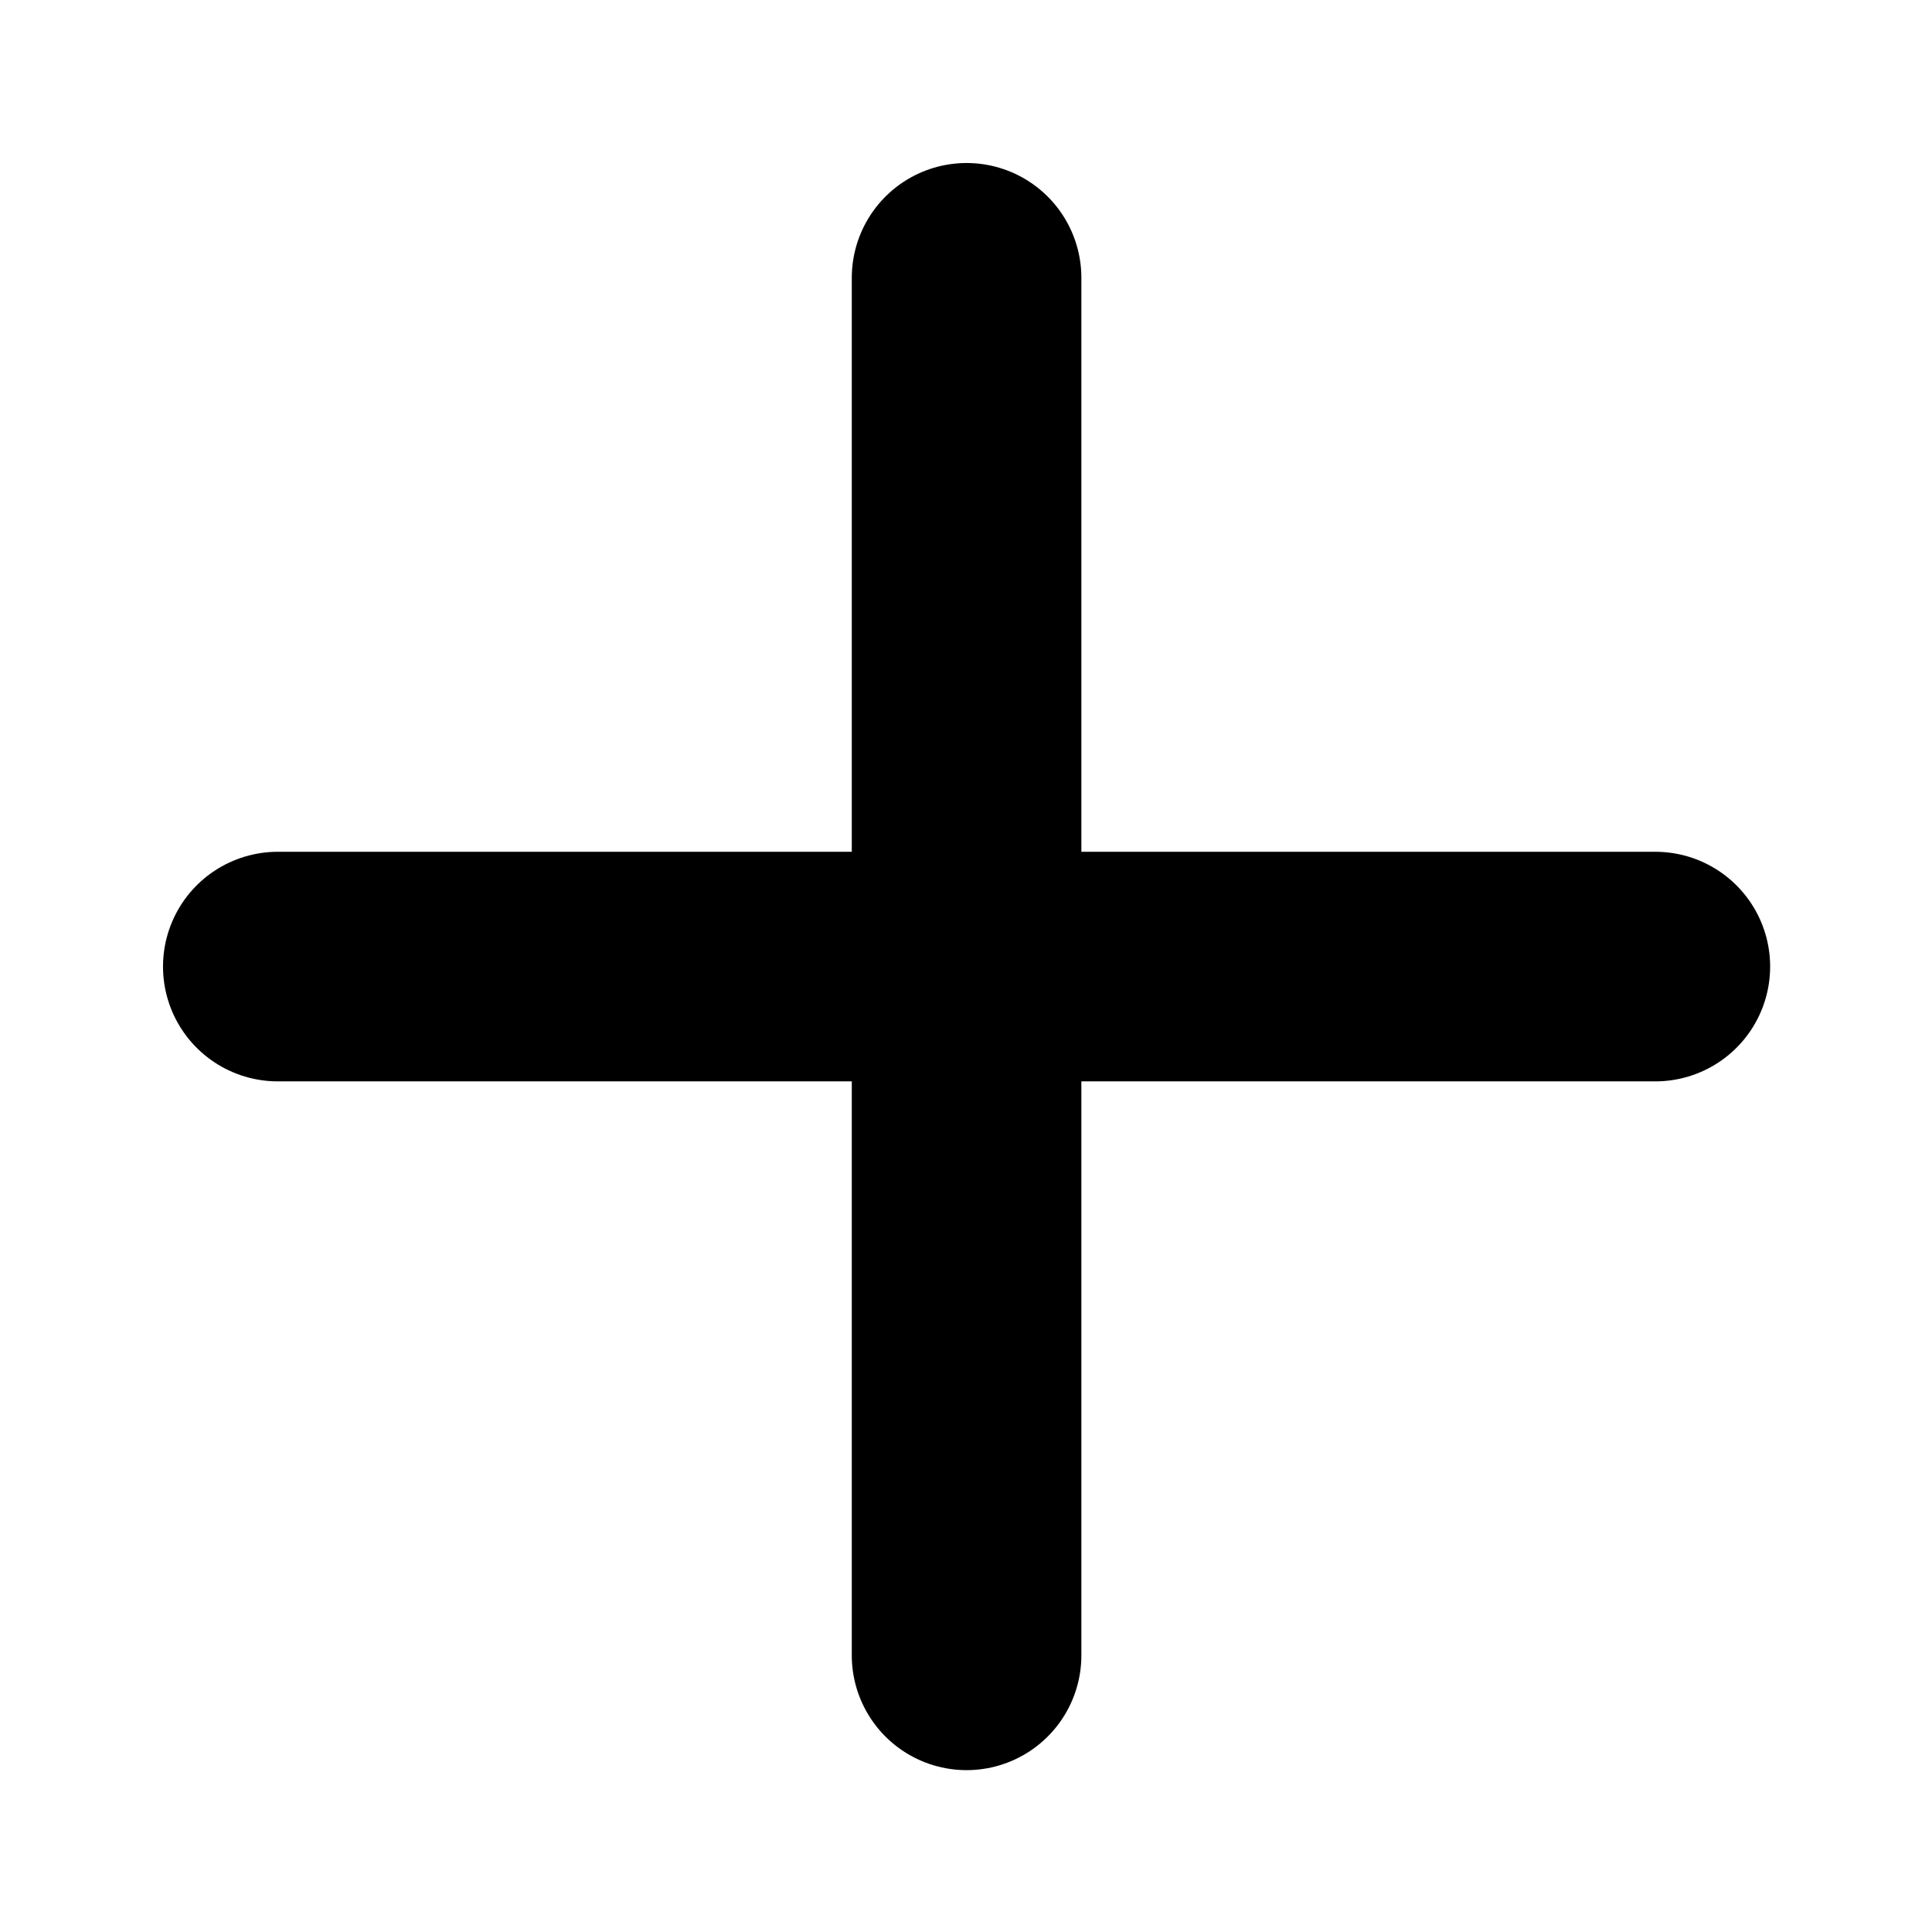
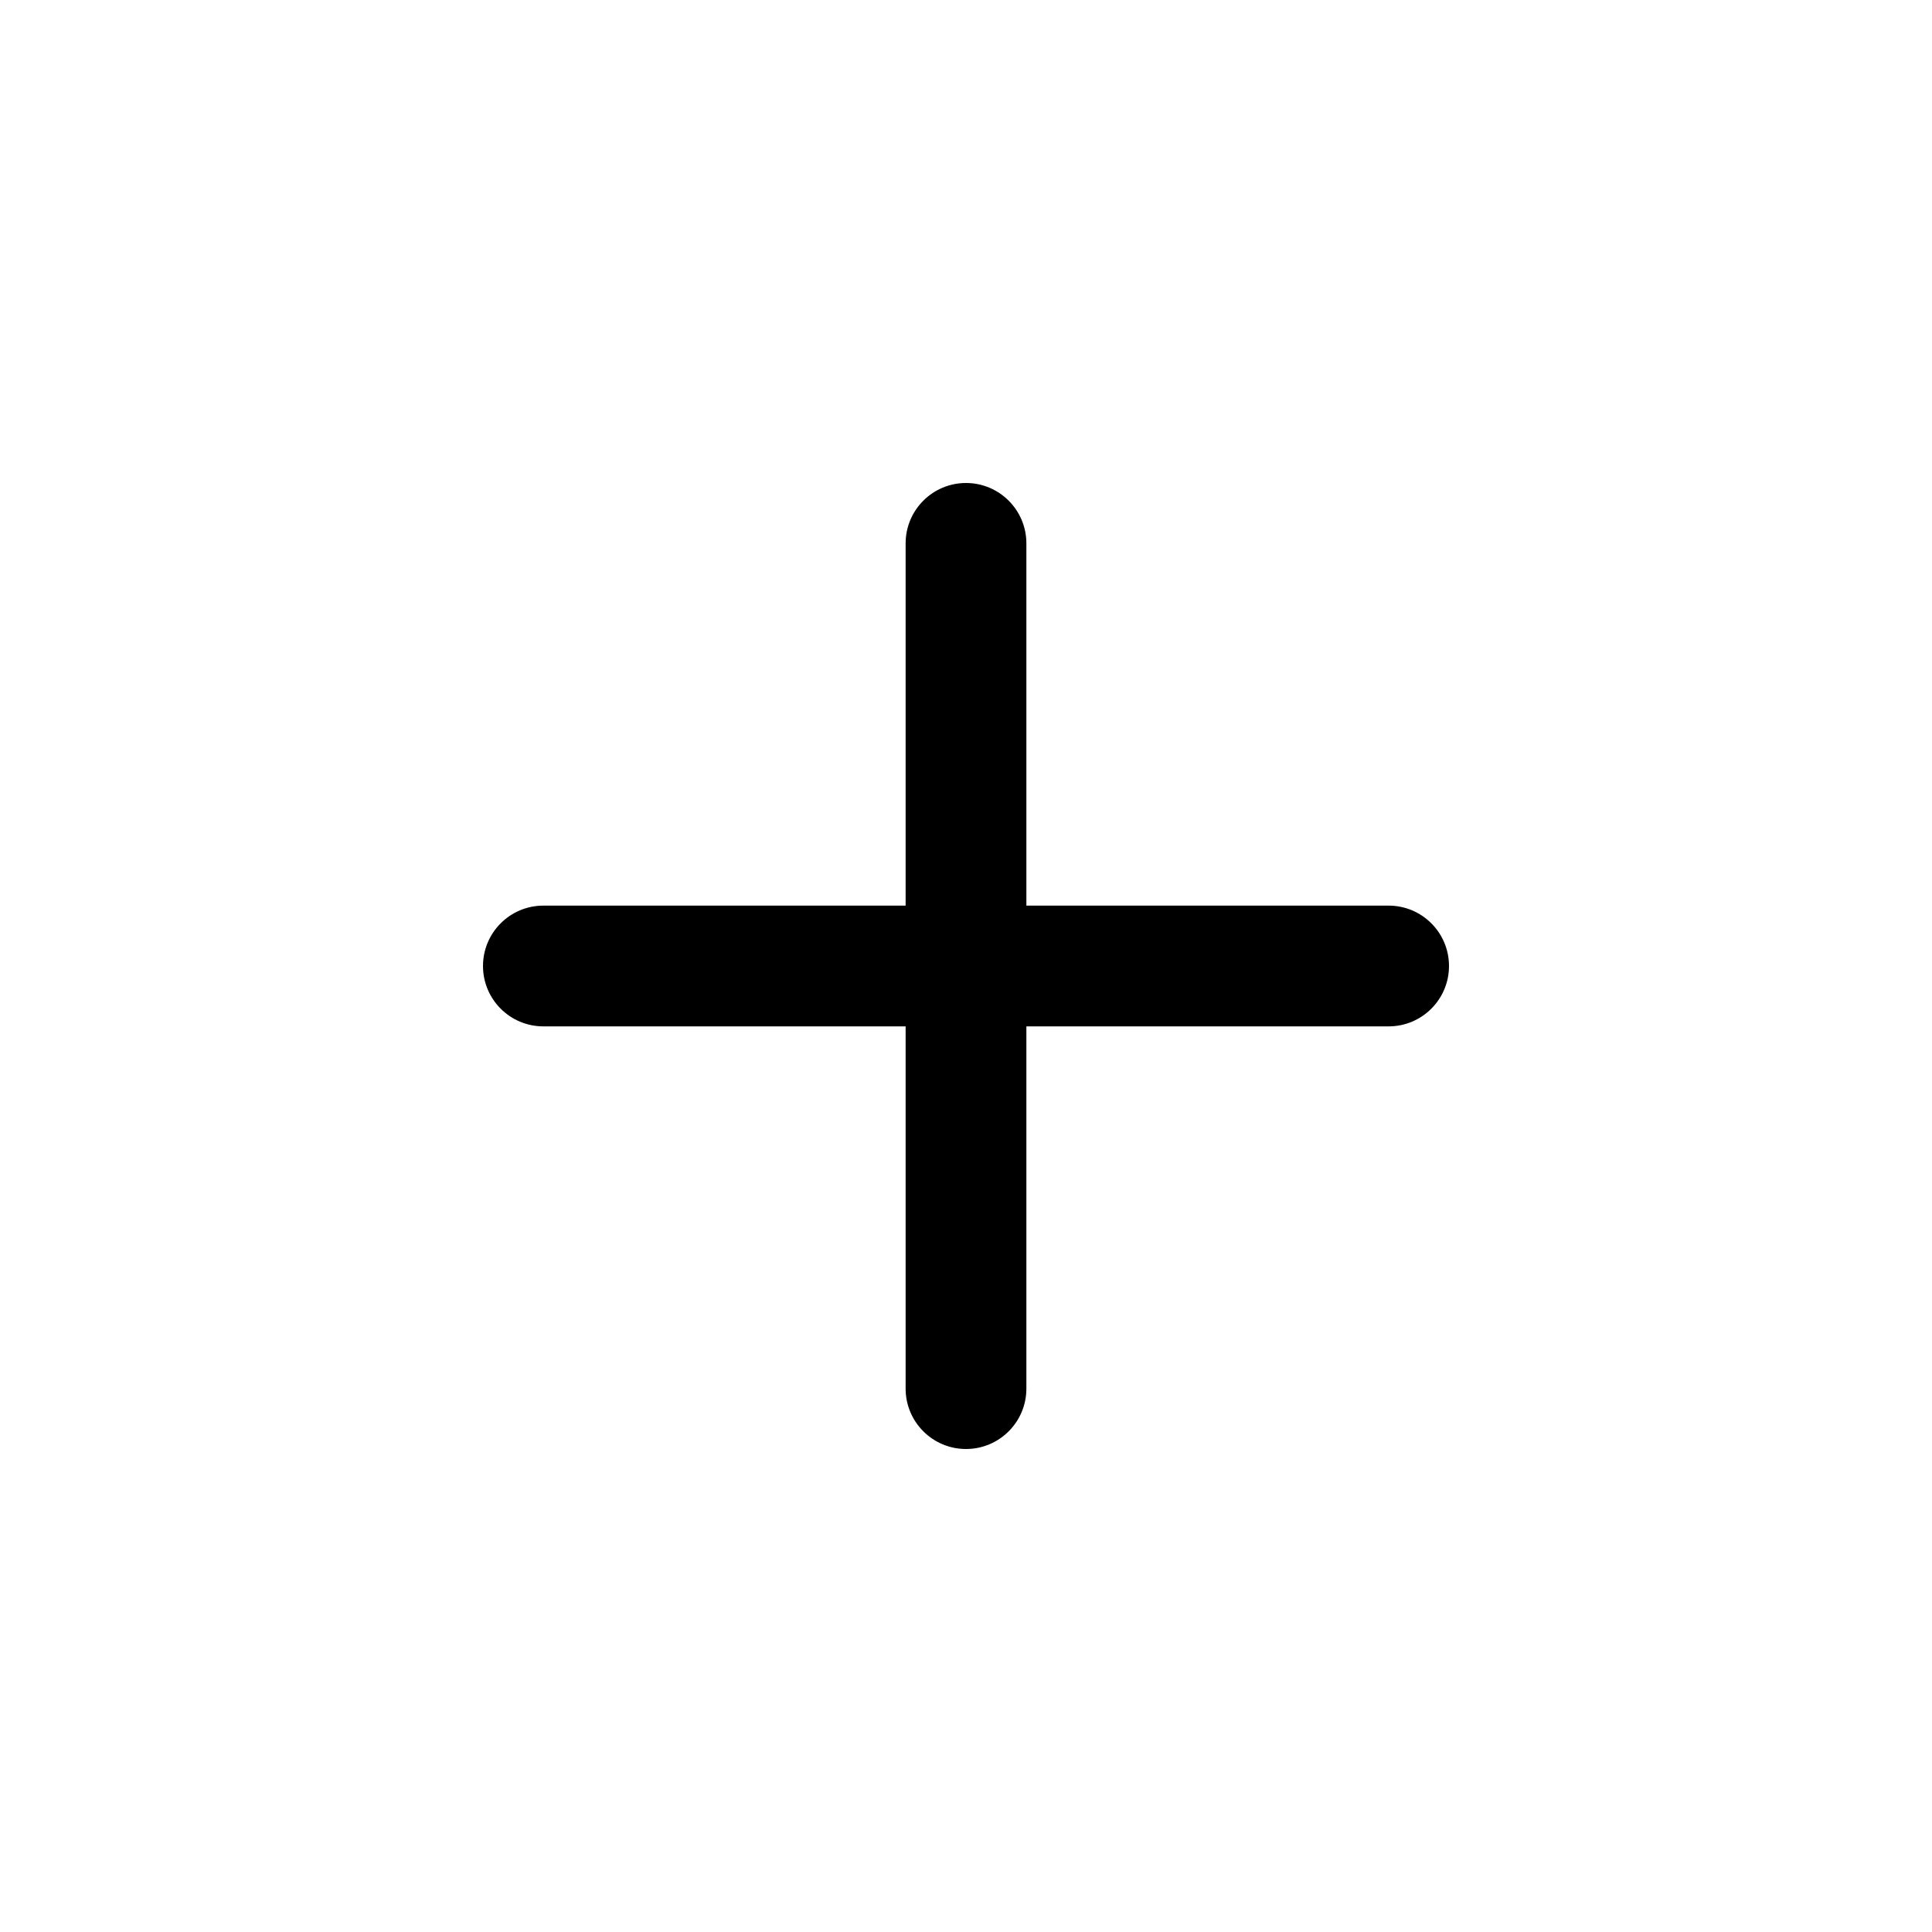
- <svg xmlns="http://www.w3.org/2000/svg" fill="none" viewBox="3.58 3.58 16.83 16.83">
-   <path d="M6 12H18M12 6V18" stroke="#000000" stroke-width="2" stroke-linecap="round" stroke-linejoin="round" />
+ <svg xmlns="http://www.w3.org/2000/svg" width="16" height="16" fill="currentColor" class="bi bi-plus" viewBox="0 0 16 16">
+   <path d="M8 4a.5.5 0 0 1 .5.5v3h3a.5.5 0 0 1 0 1h-3v3a.5.5 0 0 1-1 0v-3h-3a.5.5 0 0 1 0-1h3v-3A.5.5 0 0 1 8 4" />
</svg>
